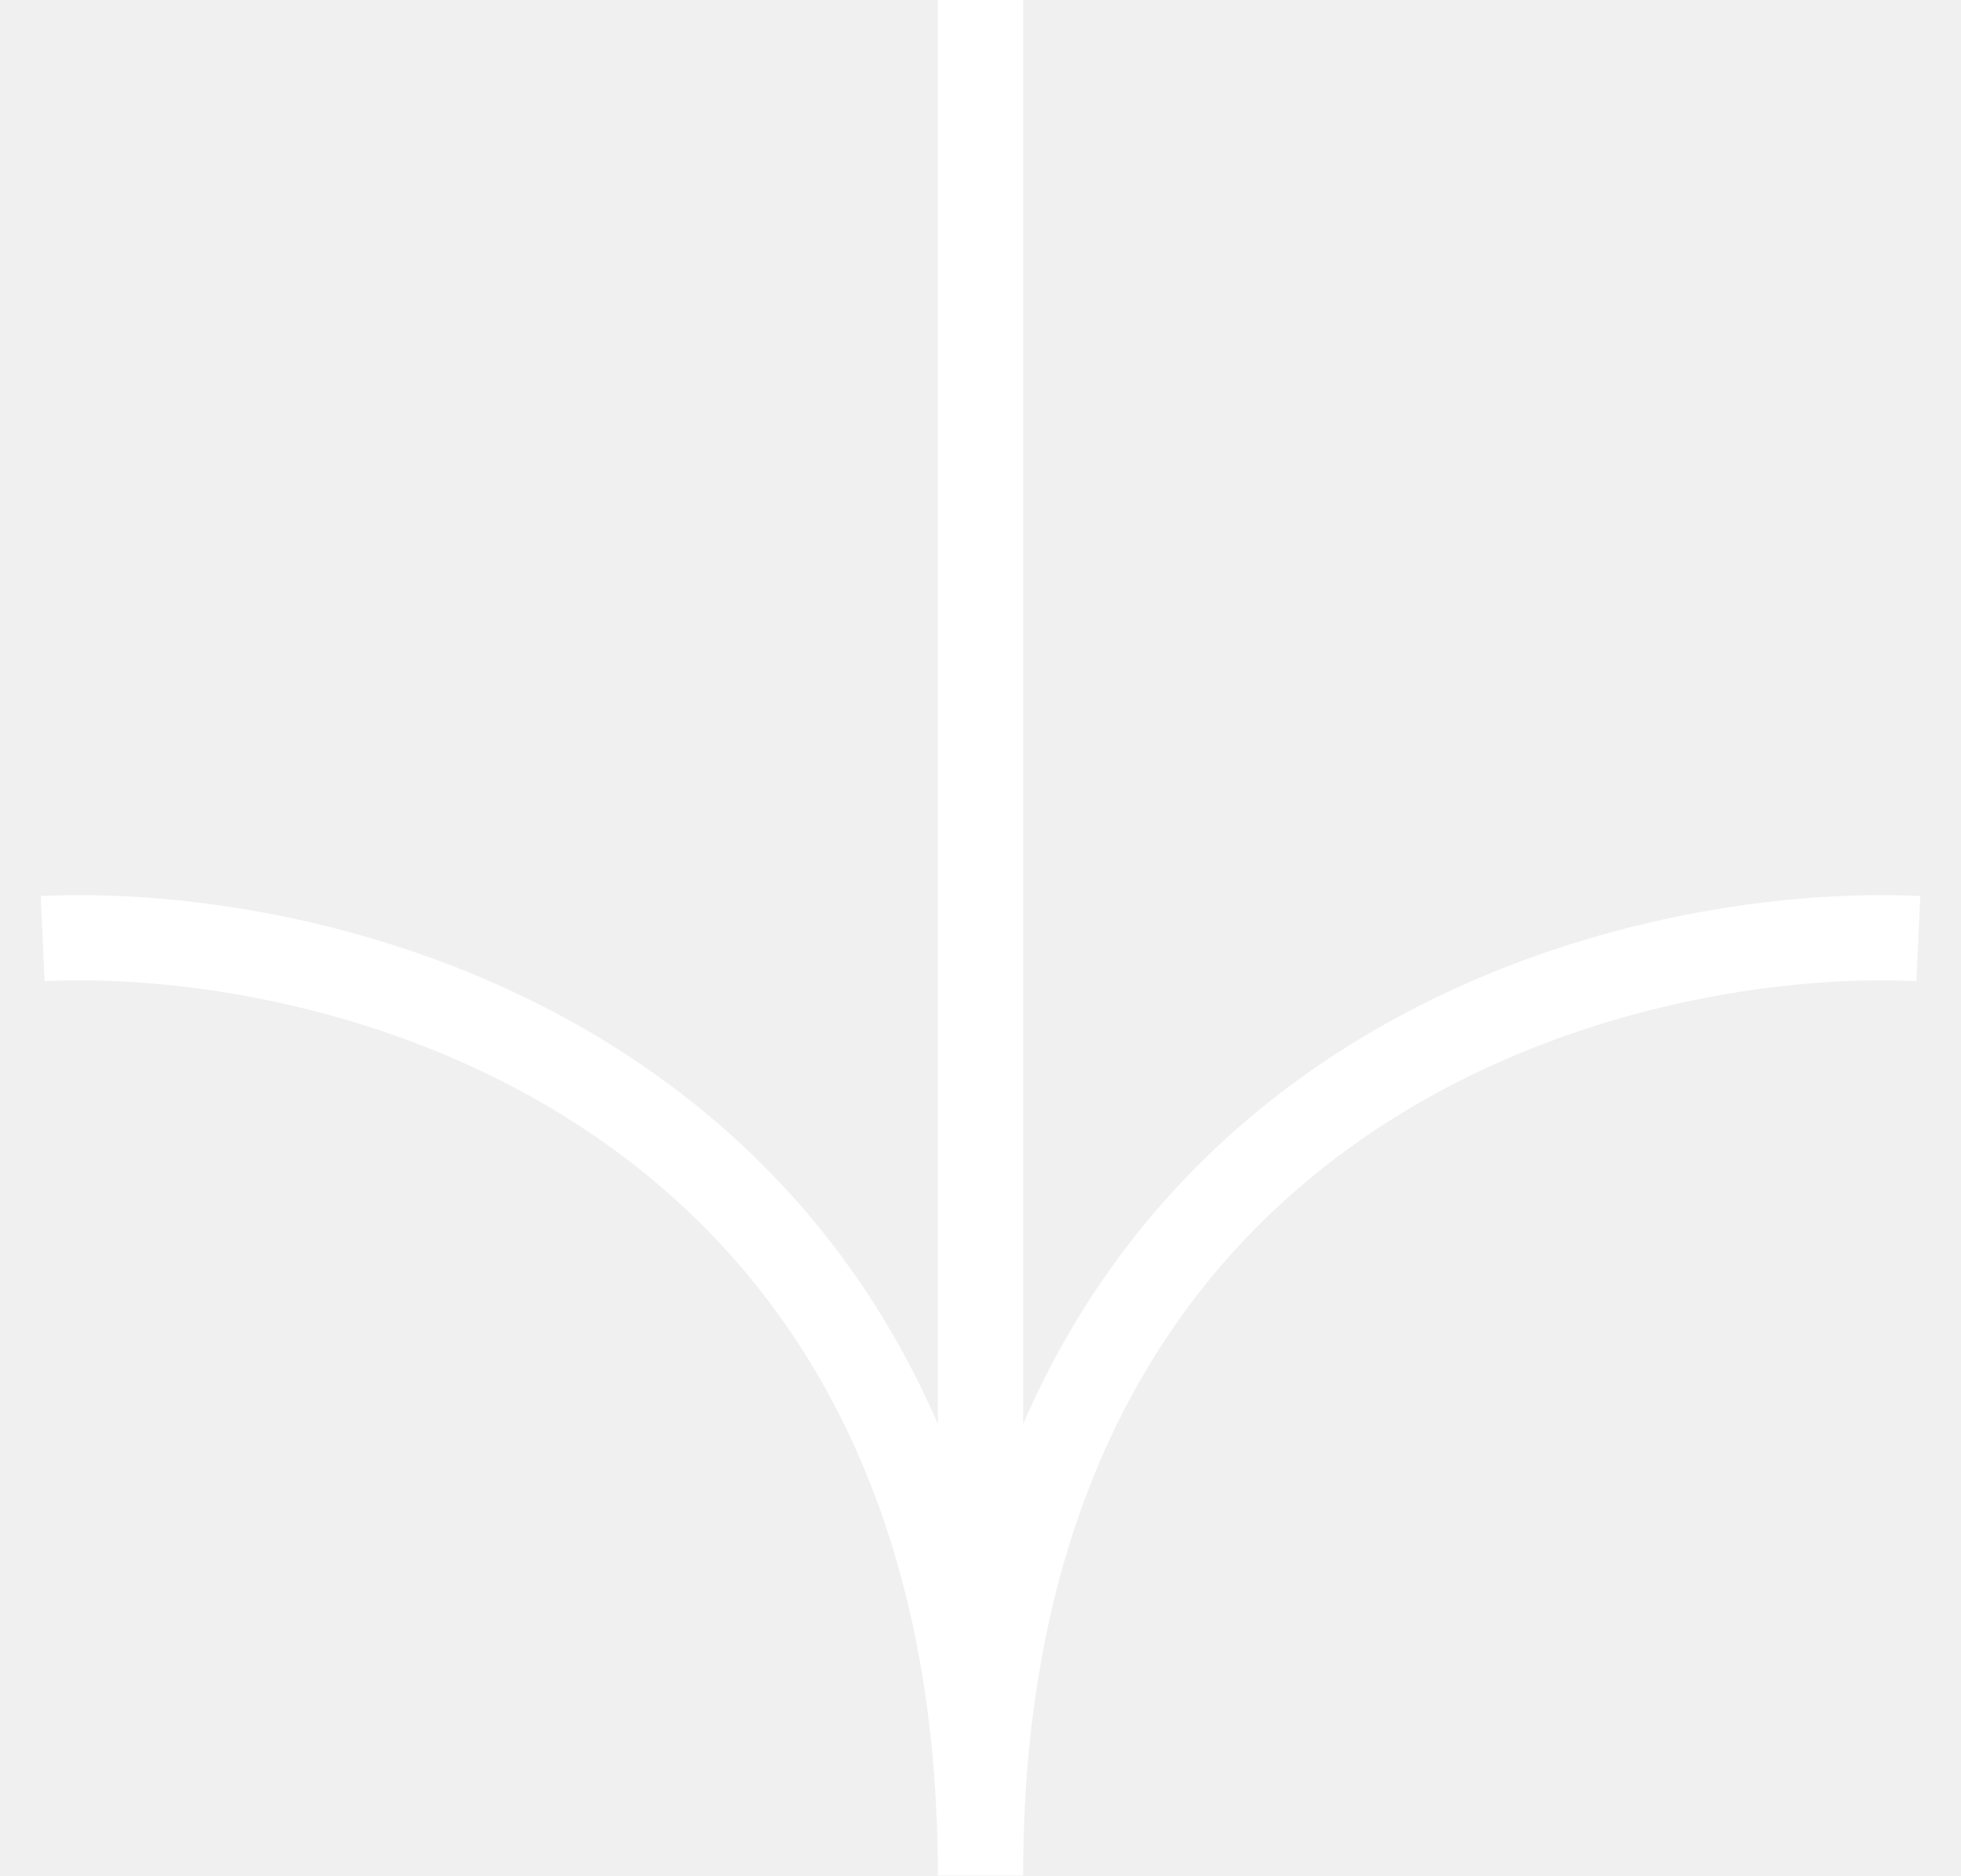
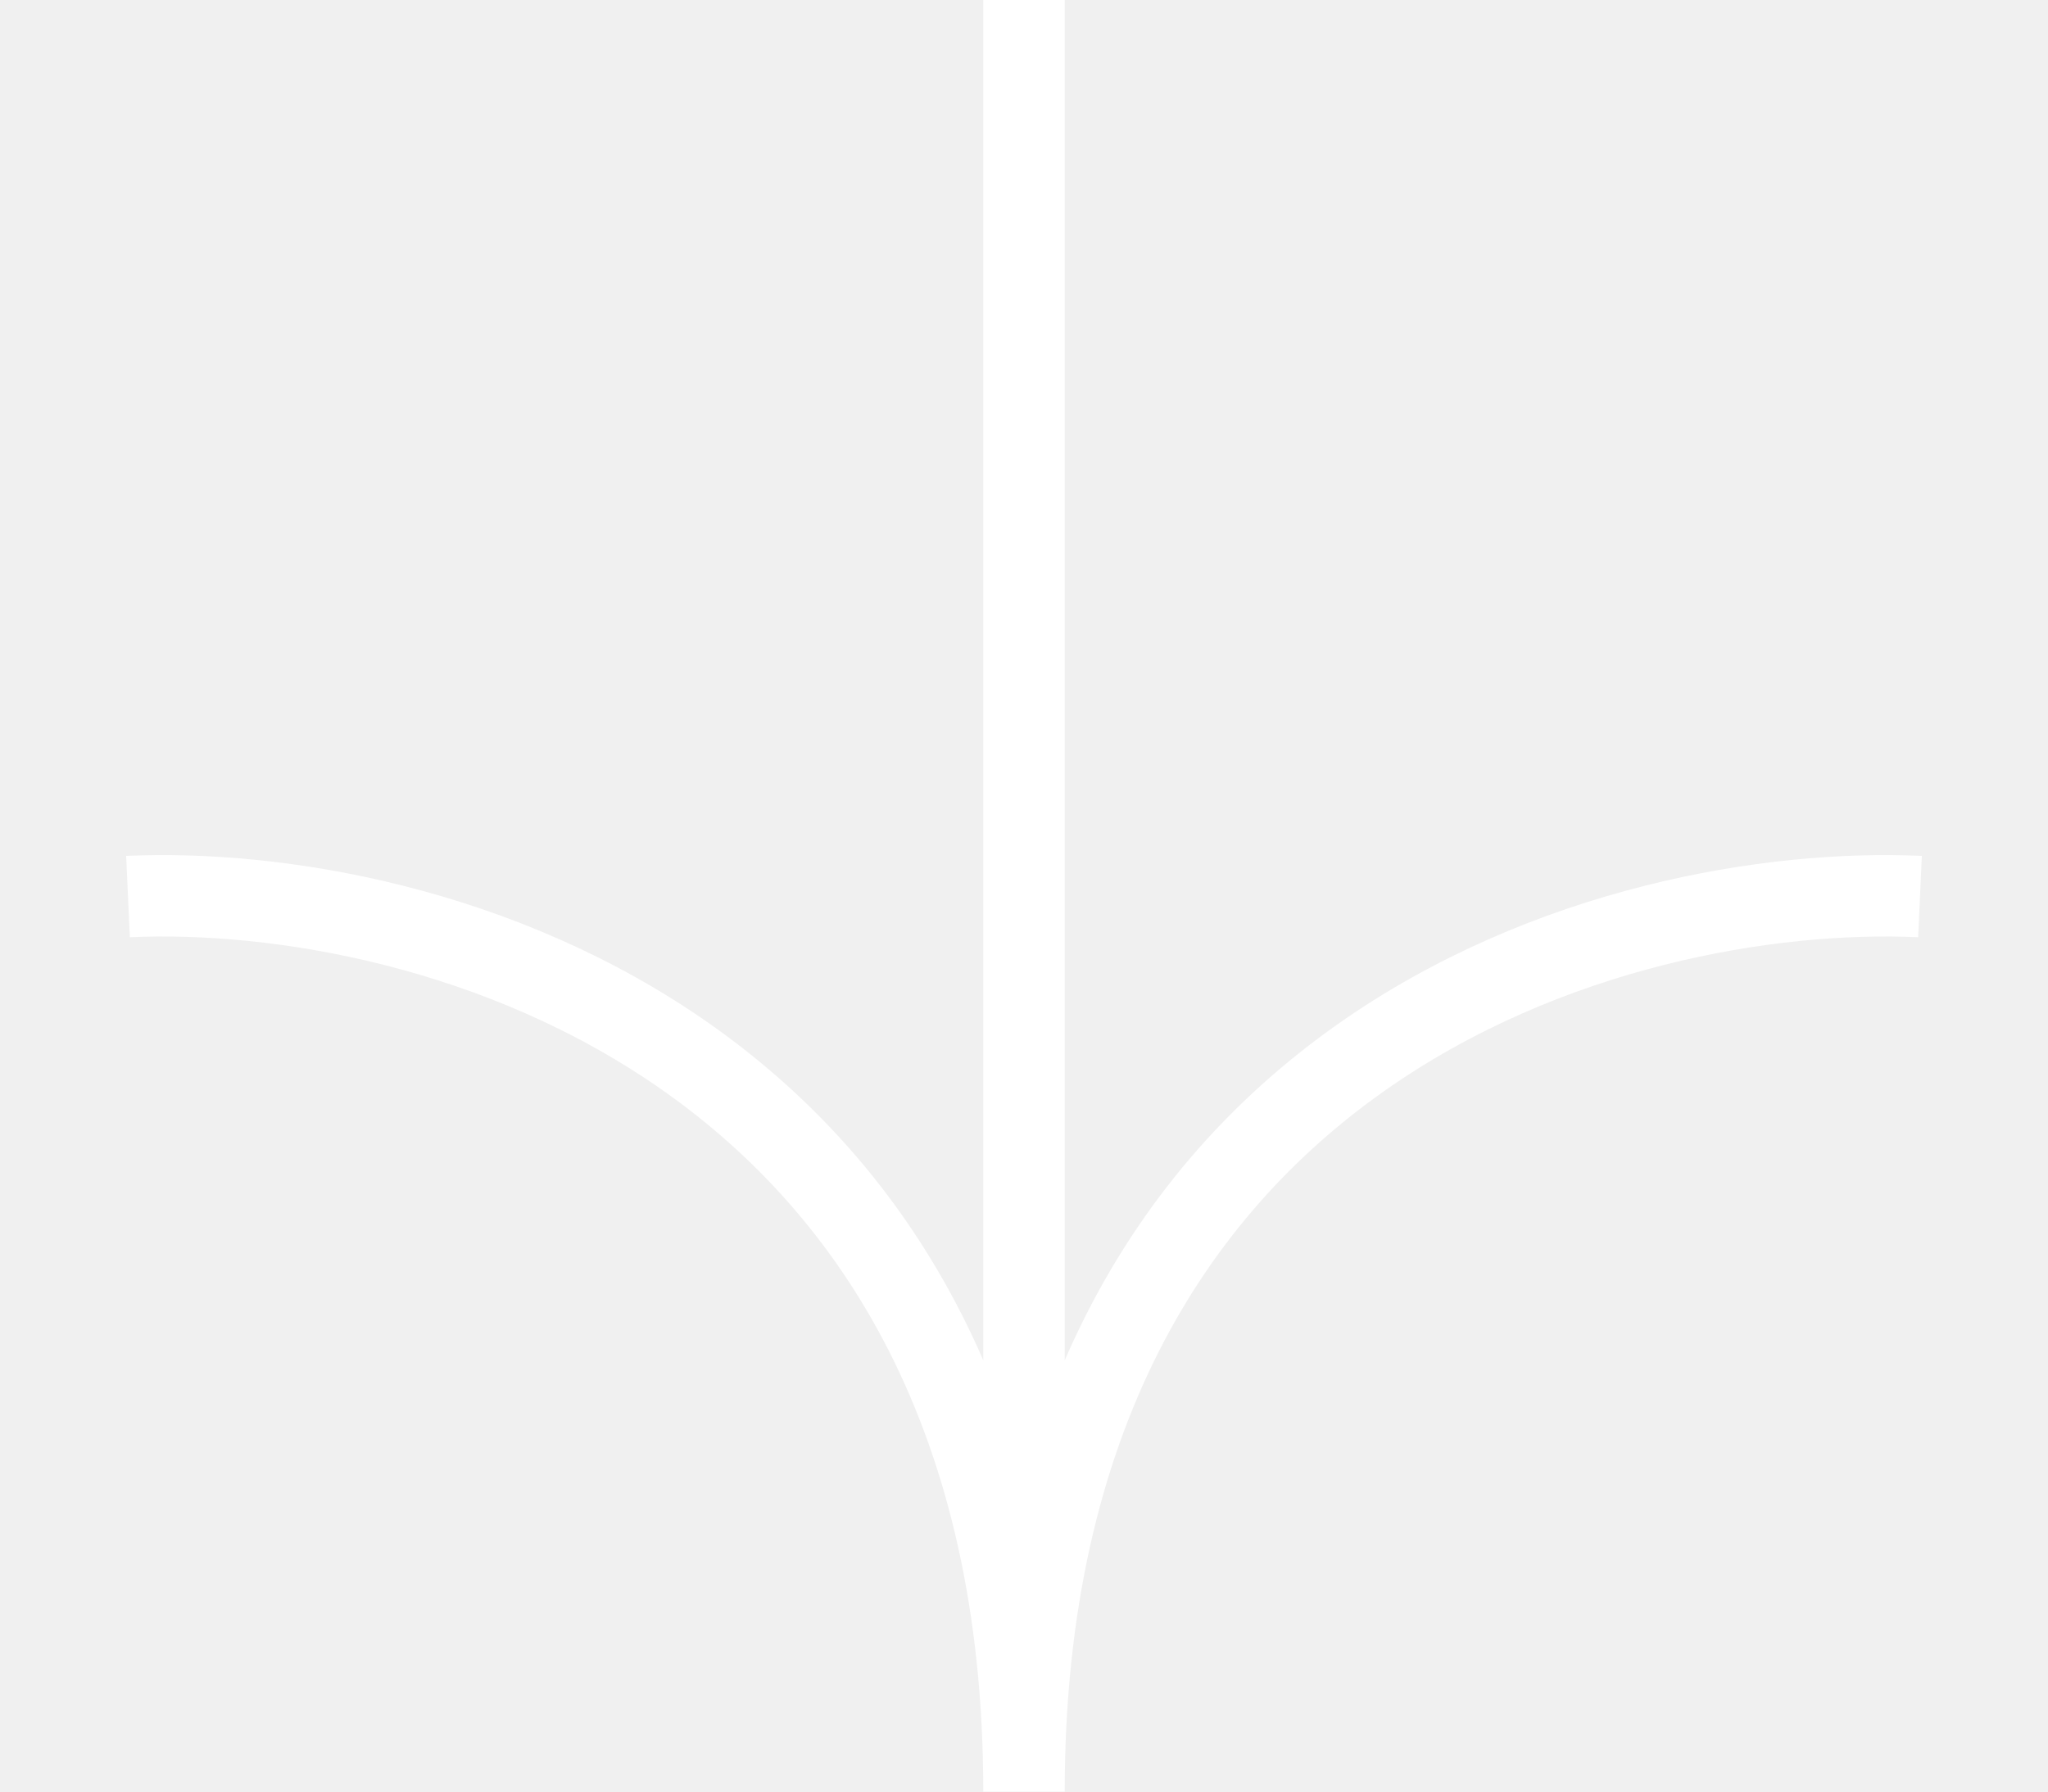
- <svg xmlns="http://www.w3.org/2000/svg" width="46" height="44" viewBox="0 0 46 44">
+ <svg xmlns="http://www.w3.org/2000/svg" style="background-color:blueviolet;" width="32" height="28" viewBox="0 0 46 44">
  <g fill="none" stroke="#FFF" stroke-width="2">
    <path d="M1 22.019C8.333 21.686 23 25.616 23 44M23 44V0M45 22.019C37.667 21.686 23 25.616 23 44" />
  </g>
</svg>
